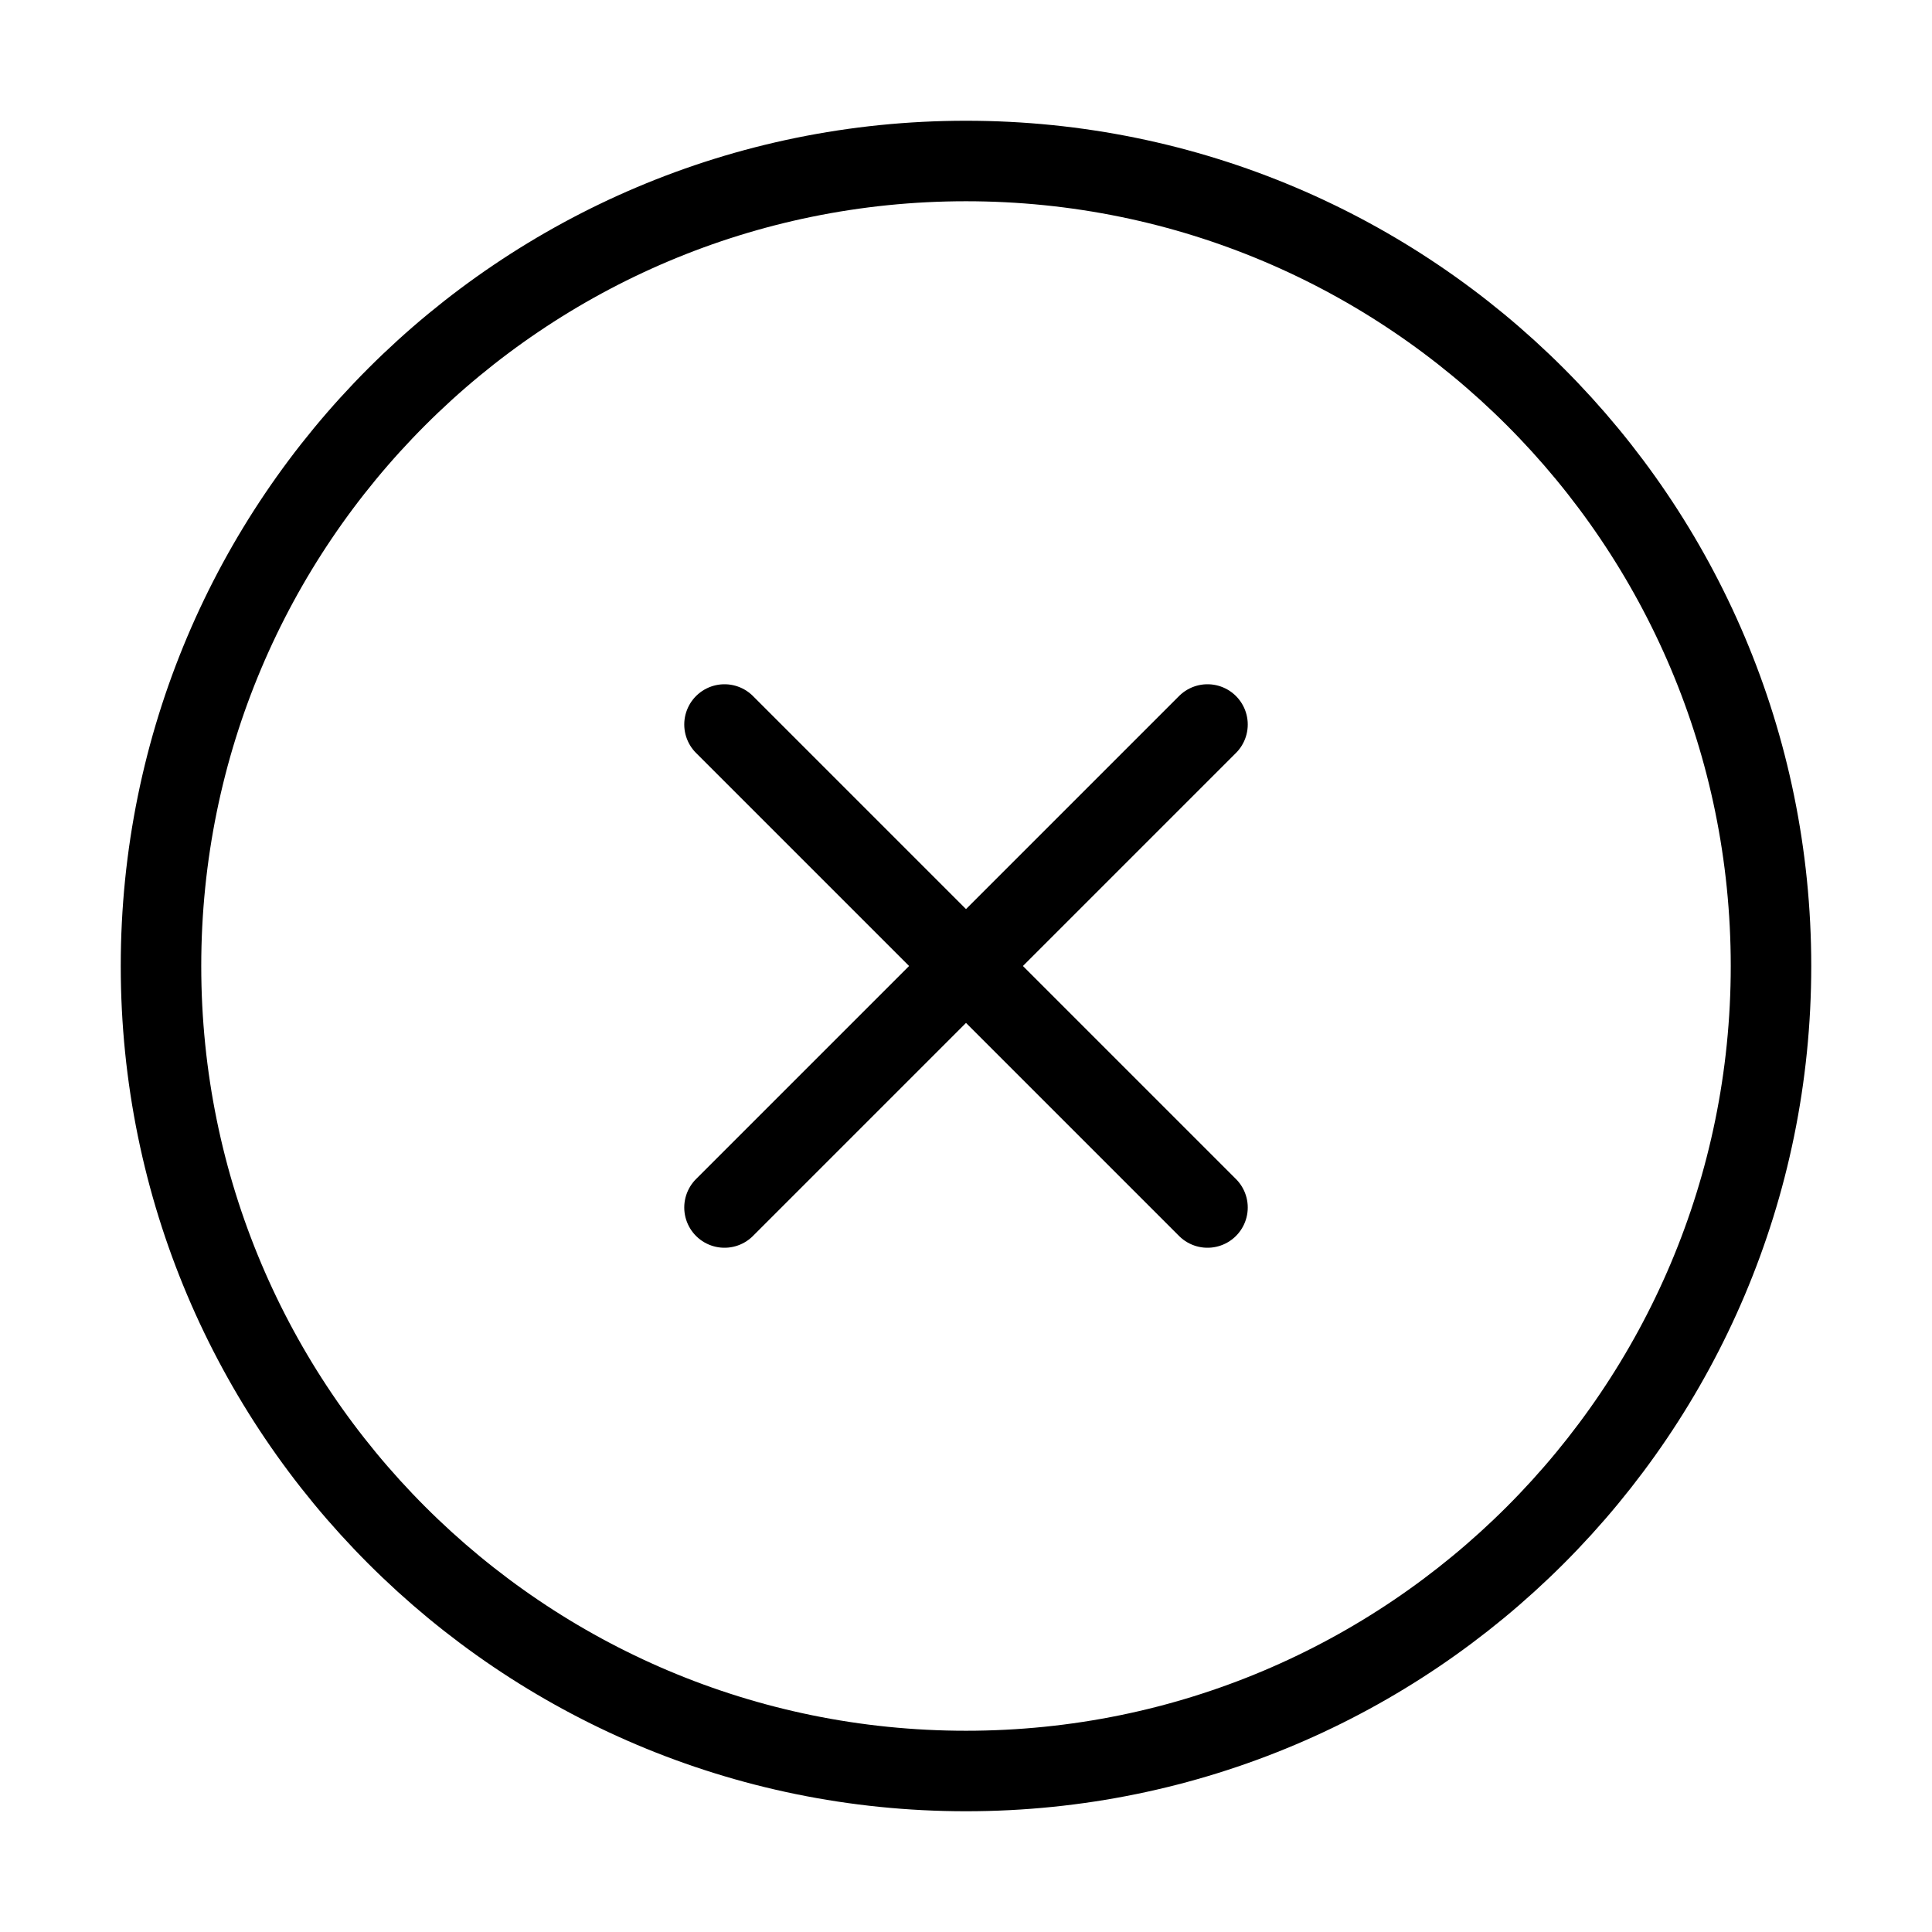
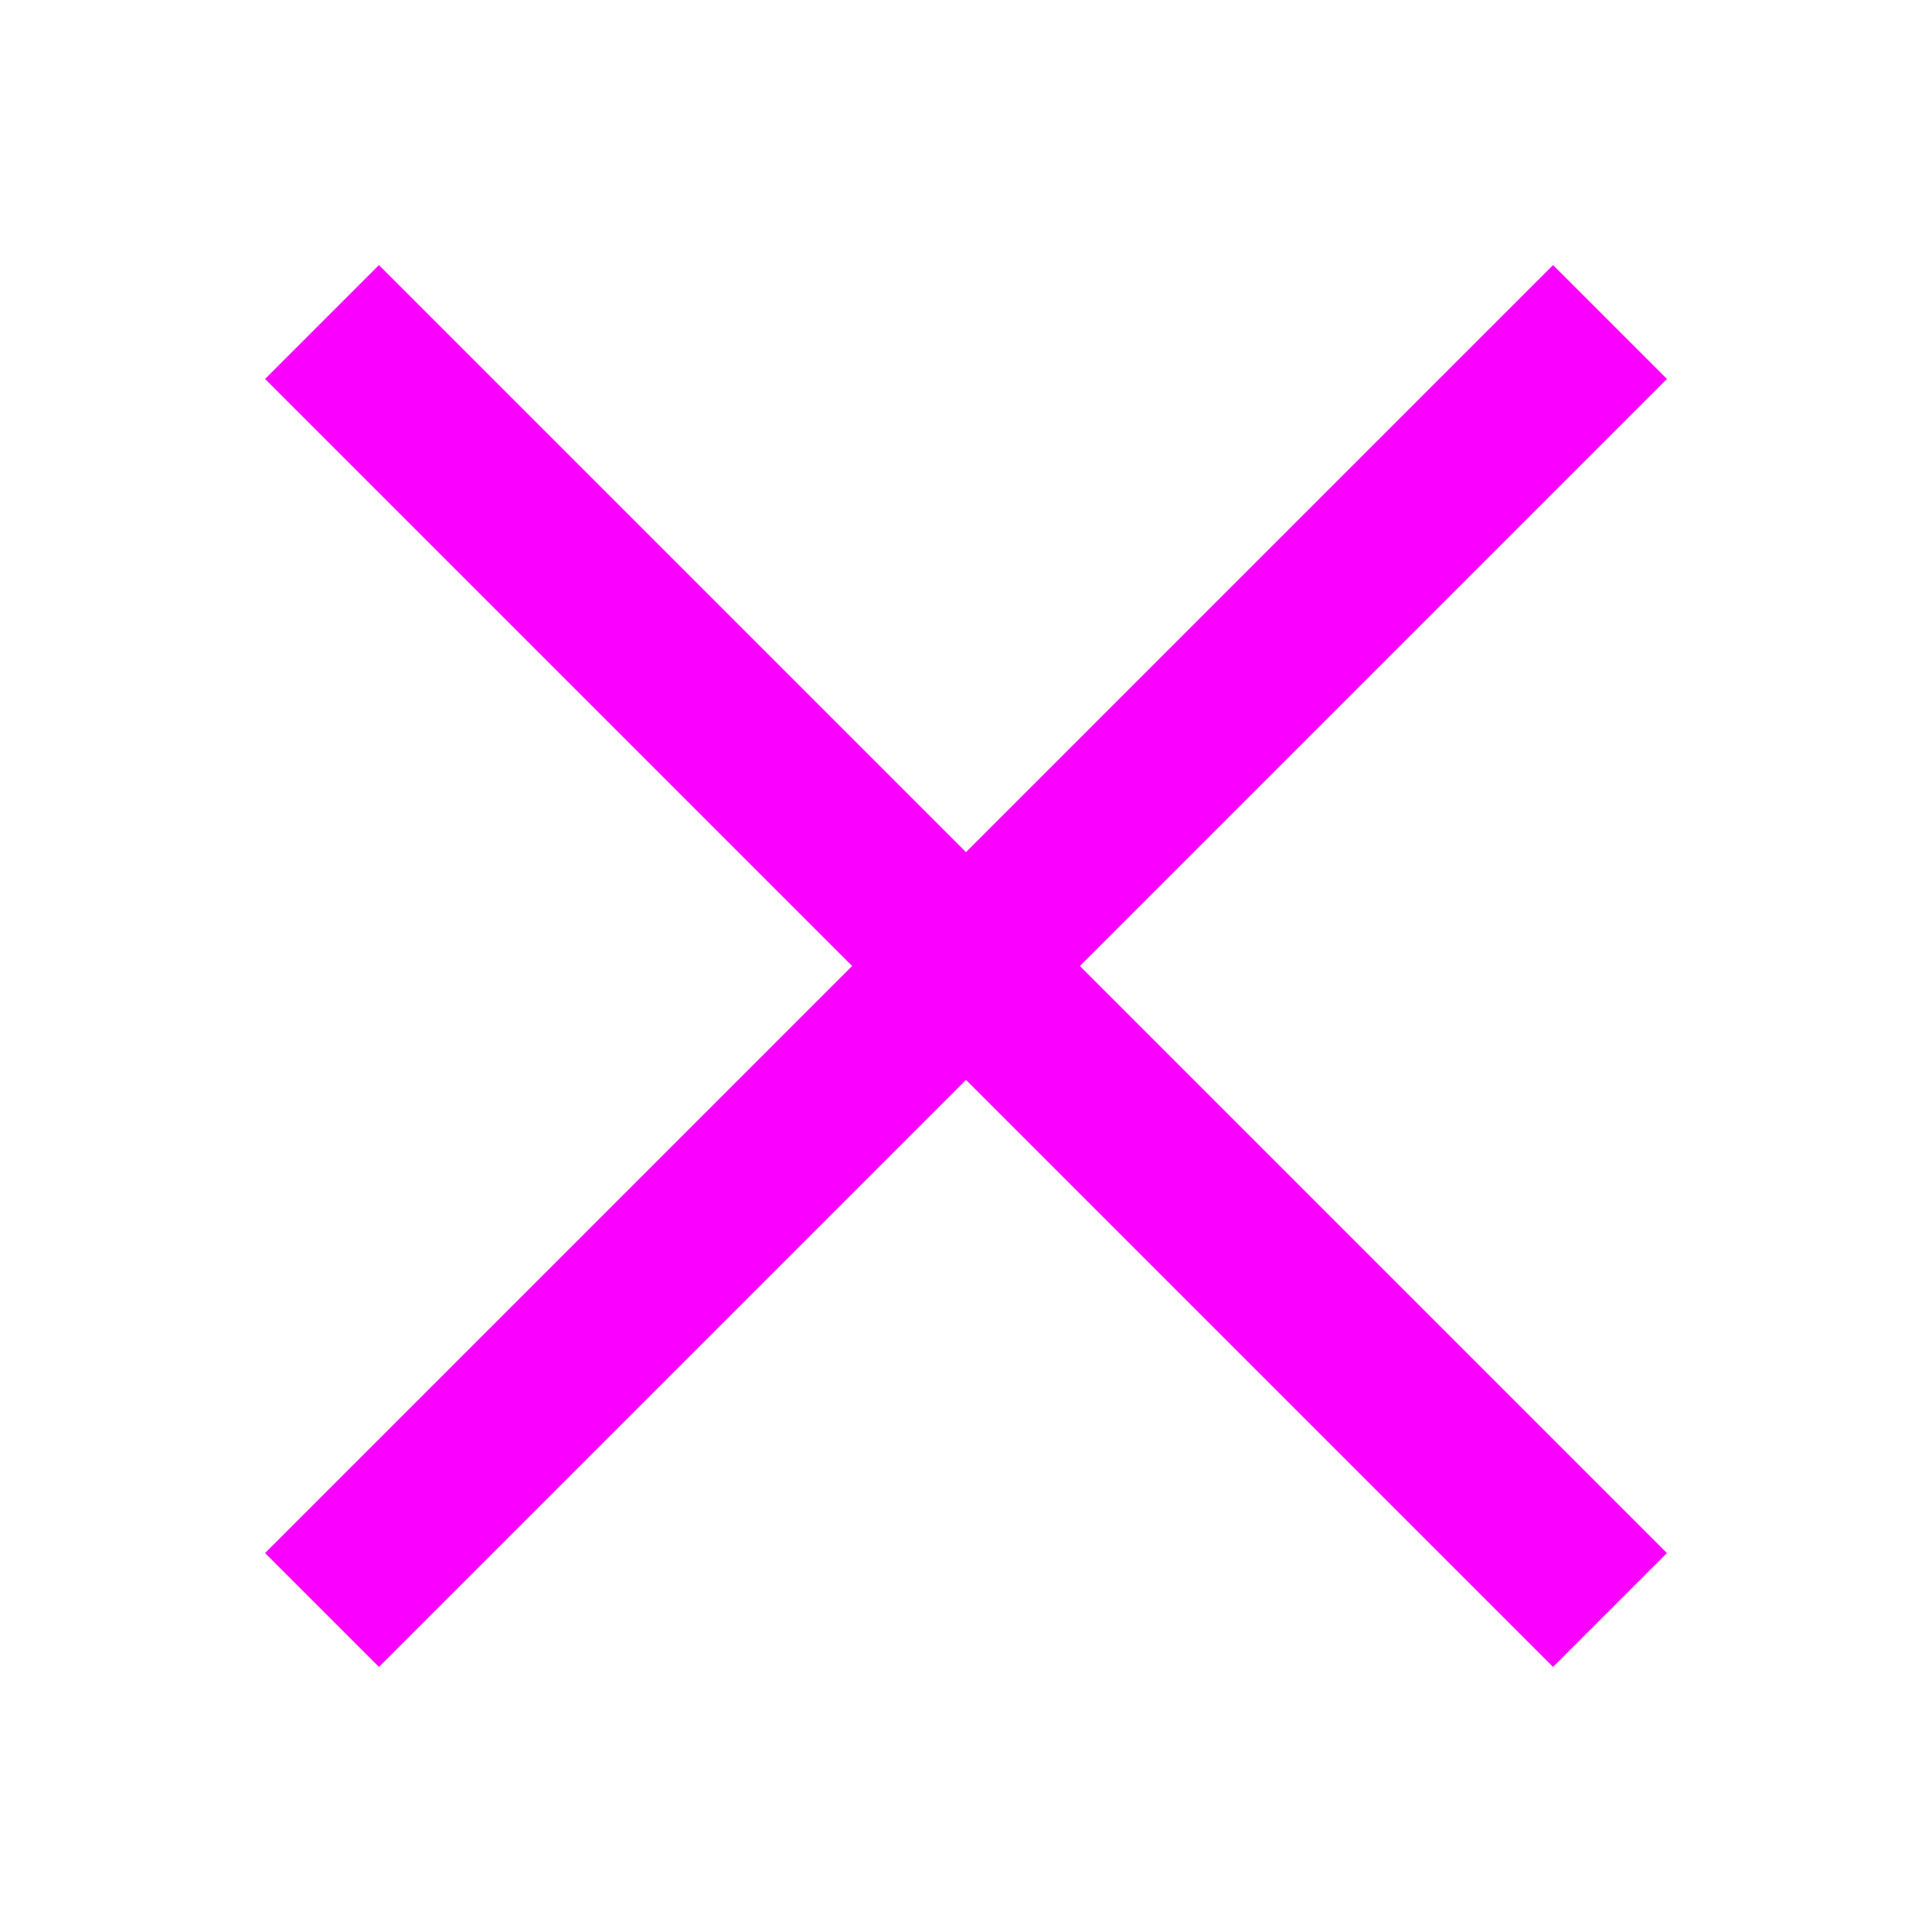
<svg xmlns="http://www.w3.org/2000/svg" width="24" height="24" viewBox="0 0 24 24" fill="none">
-   <path d="M12 22C17.523 22 22 17.523 22 12C22 6.477 17.523 2 12 2C6.477 2 2 6.477 2 12C2 17.523 6.477 22 12 22Z" stroke="black" stroke-linecap="round" stroke-linejoin="round" />
-   <path d="M15 9L9 15" stroke="black" stroke-linecap="round" stroke-linejoin="round" />
-   <path d="M9 9L15 15" stroke="black" stroke-linecap="round" stroke-linejoin="round" />
+   <path d="M4 4L20 20" stroke="#FA00FF" stroke-width="2" />
+   <path d="M20 4L4 20" stroke="#FA00FF" stroke-width="2" />
</svg>
